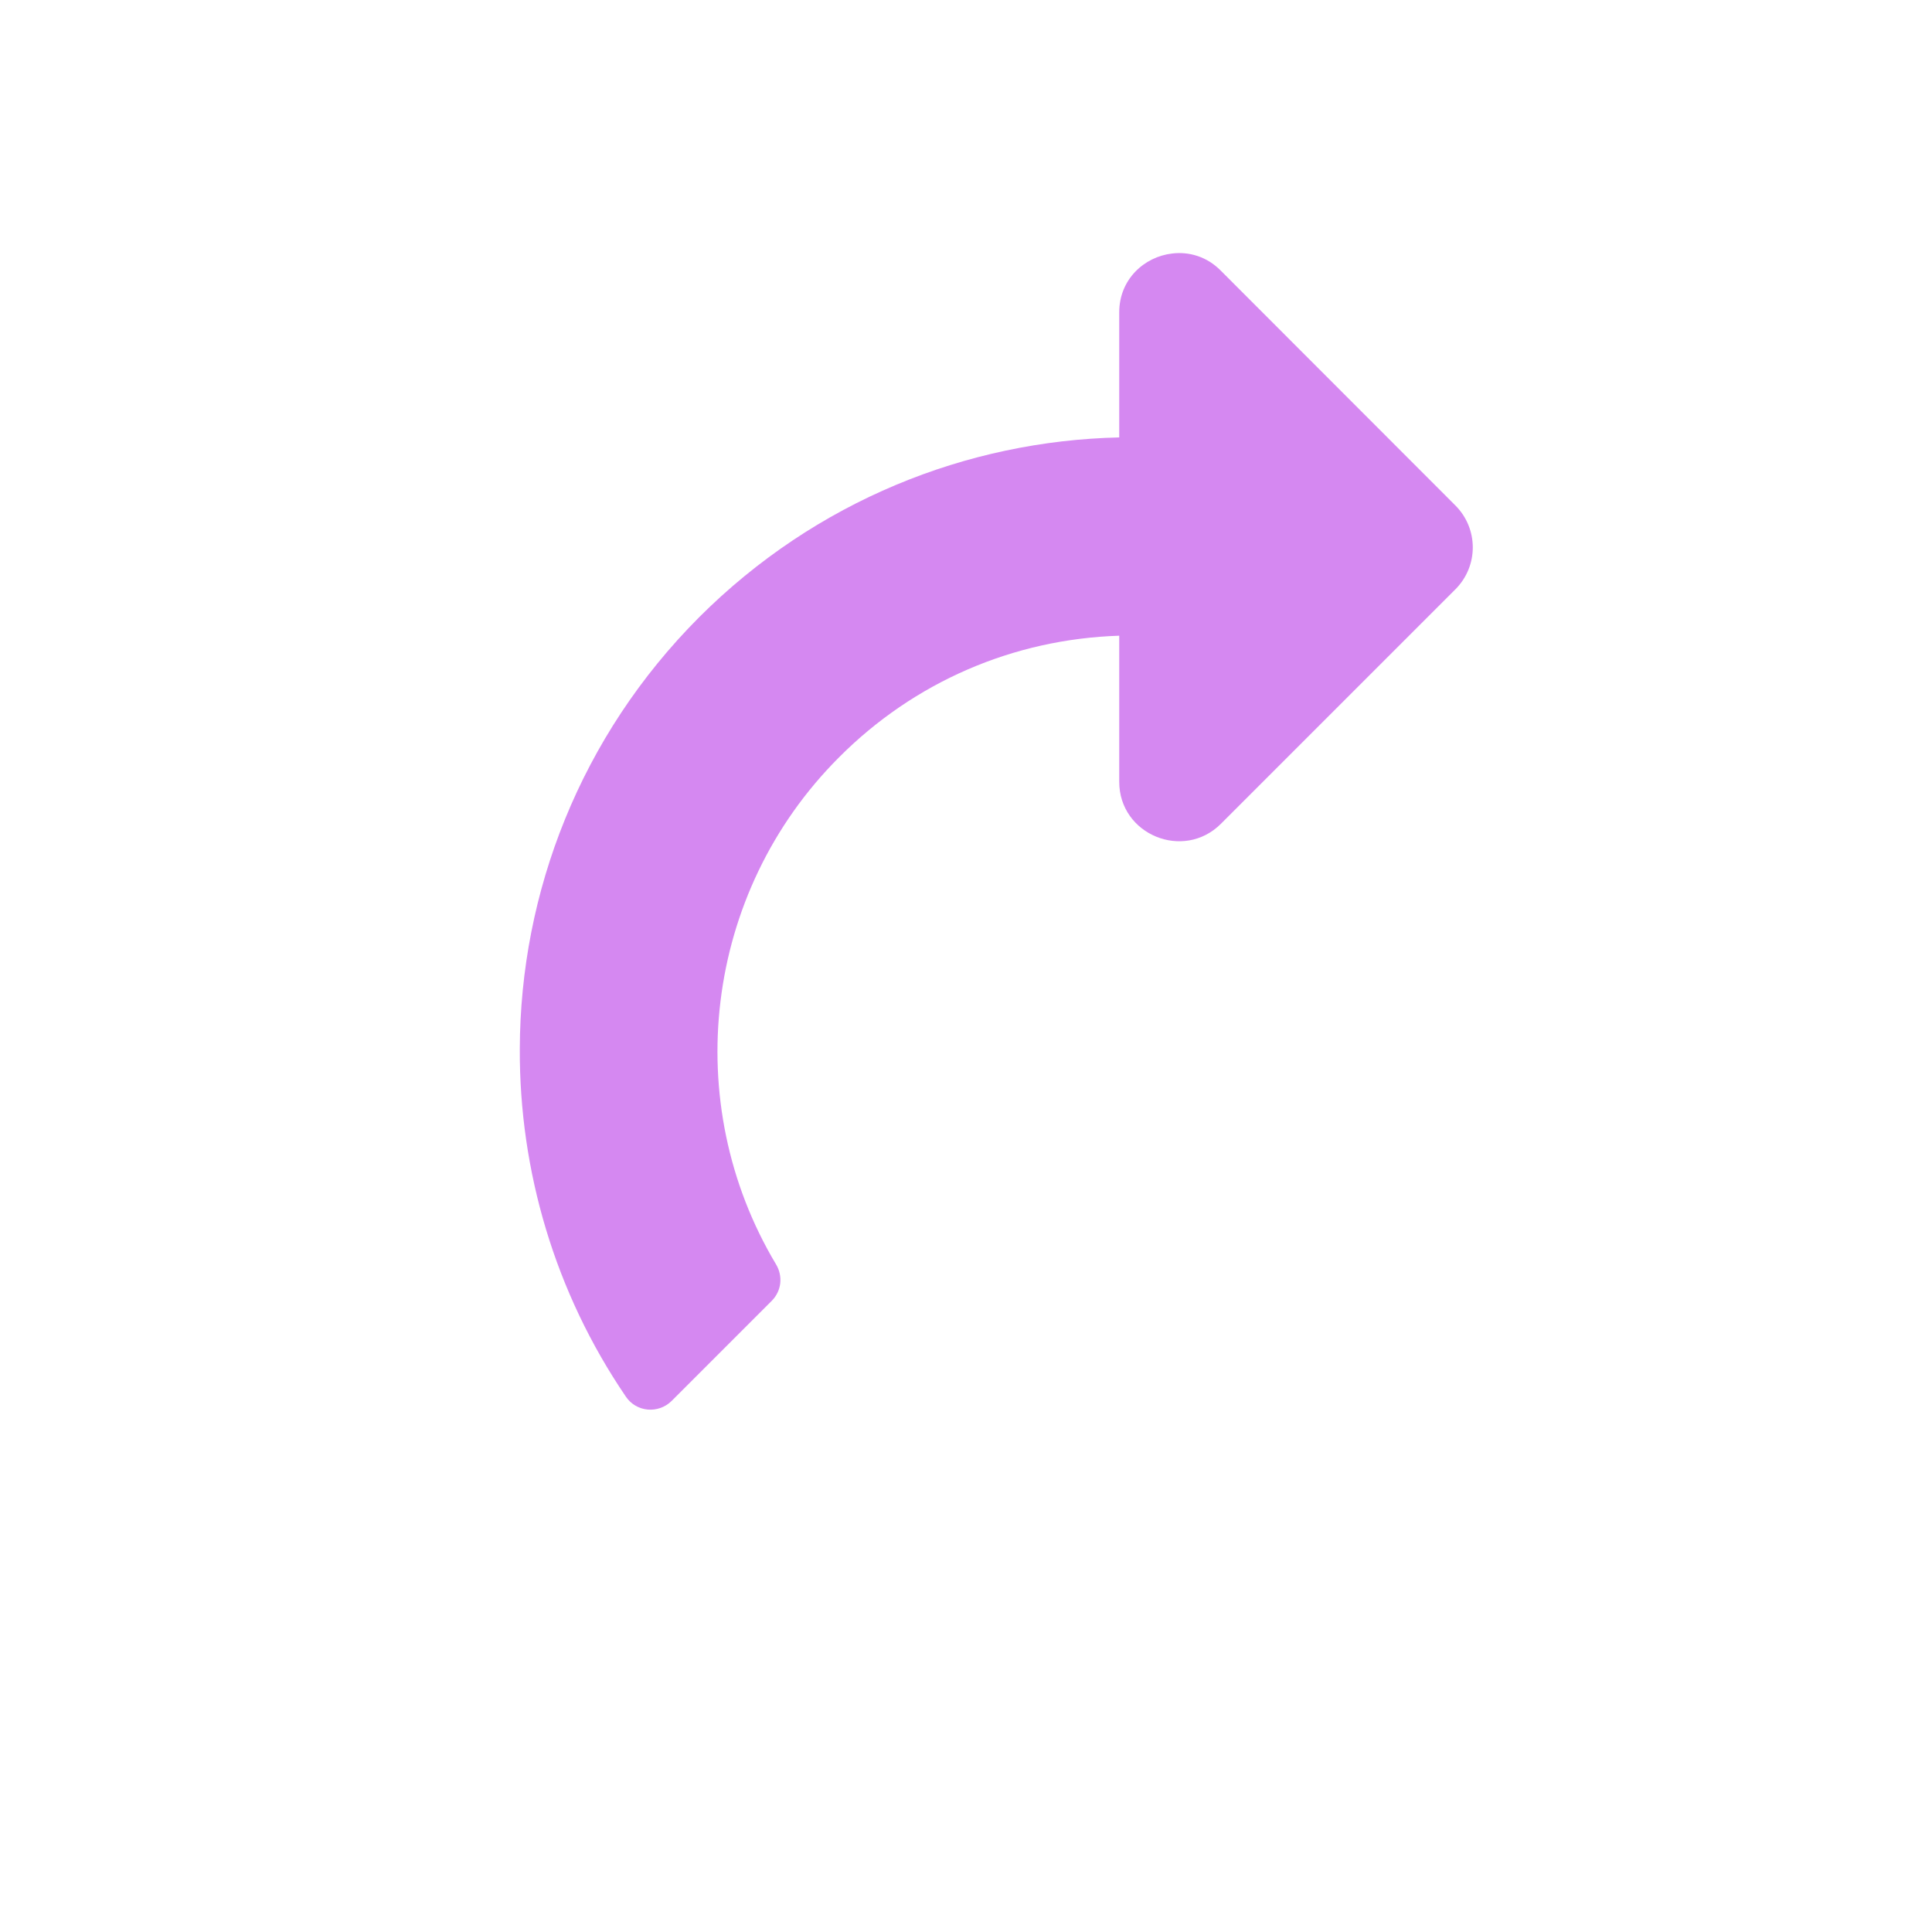
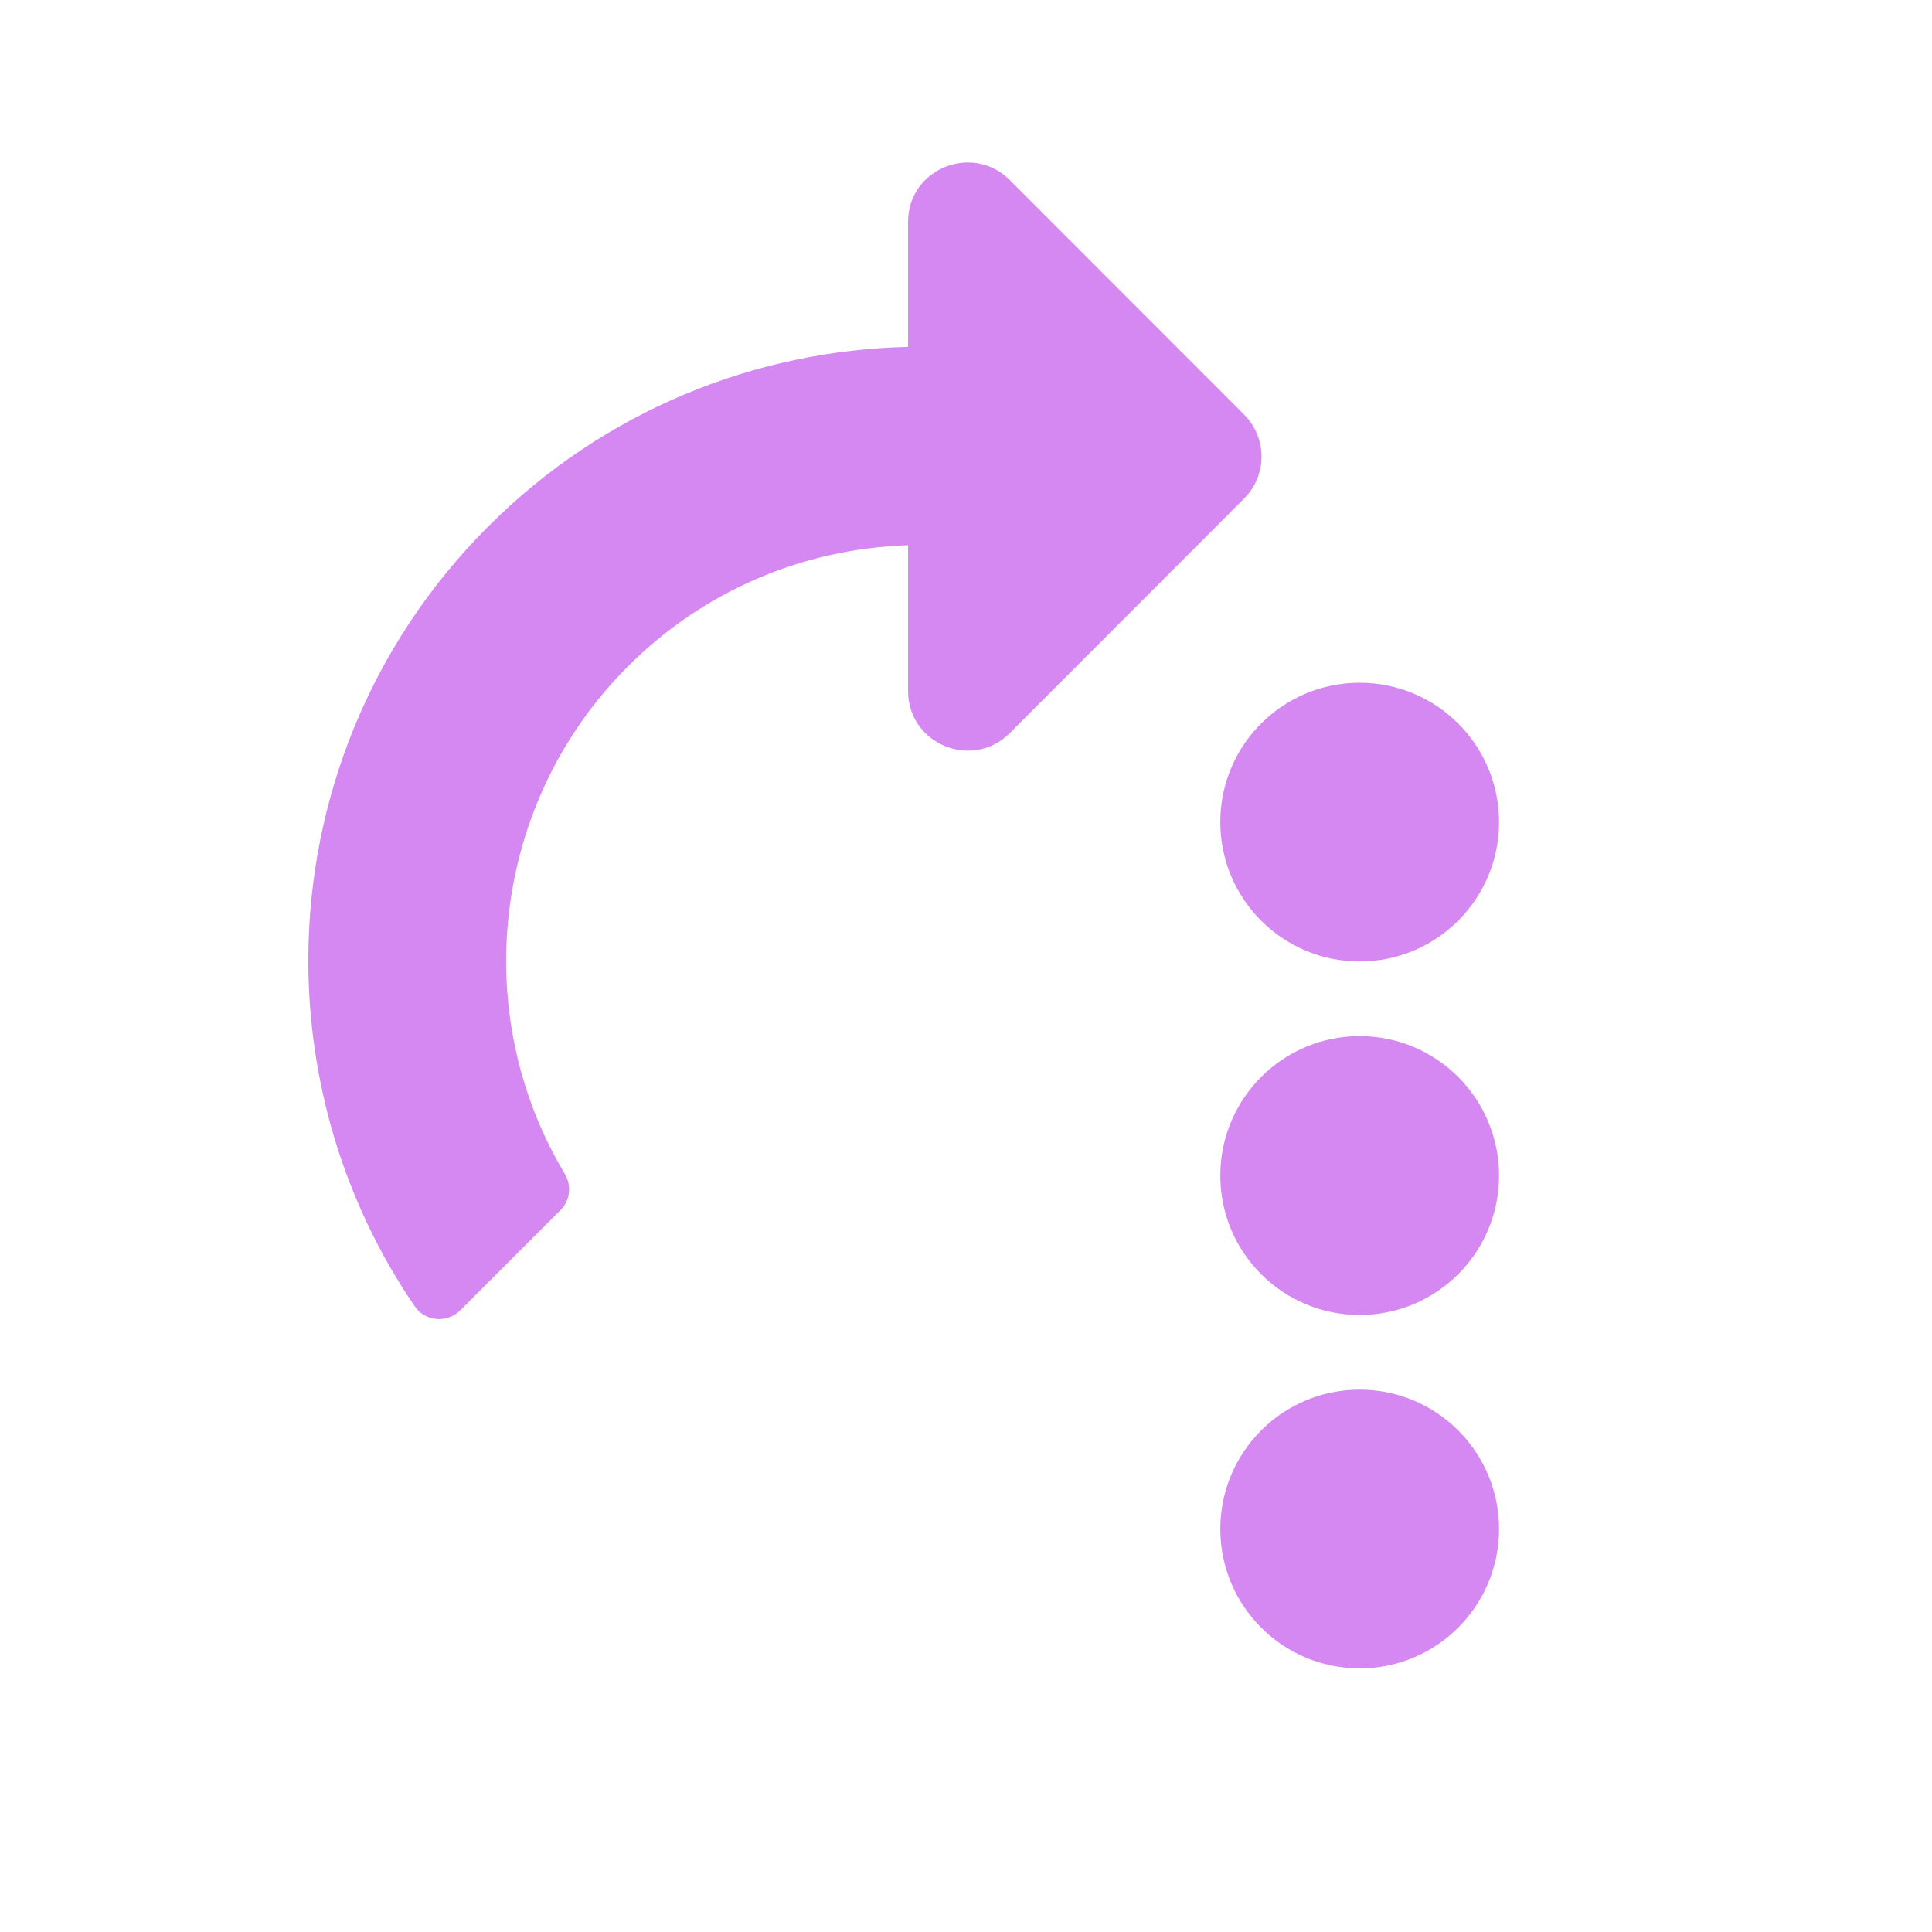
<svg xmlns="http://www.w3.org/2000/svg" width="32" height="32" viewBox="0 0 8.467 8.467" version="1.1" id="svg8">
  <defs id="defs2">
    <style id="style1399">.cls-1{fill:#e3e3e3;}</style>
    <style id="style1399-1">.cls-1{fill:#e3e3e3;}</style>
    <style id="style1399-5">.cls-1{fill:#e3e3e3;}</style>
    <style id="style1399-8">.cls-1{fill:#e3e3e3;}</style>
    <style id="style1399-7">.cls-1{fill:#e3e3e3;}</style>
    <style id="style1399-1-5">.cls-1{fill:#e3e3e3;}</style>
    <style id="style1399-5-6">.cls-1{fill:#e3e3e3;}</style>
    <style id="style1399-8-9">.cls-1{fill:#e3e3e3;}</style>
    <style id="style1399-2">.cls-1{fill:#e3e3e3;}</style>
    <style id="style1399-1-1">.cls-1{fill:#e3e3e3;}</style>
    <style id="style1399-5-5">.cls-1{fill:#e3e3e3;}</style>
    <style id="style1399-8-99">.cls-1{fill:#e3e3e3;}</style>
    <style id="style2">.a{filter:url(#a);}.b{fill:#710132;}.c{fill:#e3e3e3;}</style>
    <filter name="AI_FlouGaussien_4" id="a">
      <feGaussianBlur id="feGaussianBlur4" stdDeviation="4" />
    </filter>
    <style id="style1399-3">.cls-1{fill:#e3e3e3;}</style>
    <style id="style1399-4">.cls-1{fill:#e3e3e3;}</style>
    <style id="style1399-8-7">.cls-1{fill:#e3e3e3;}</style>
    <style id="style1399-4-5">.cls-1{fill:#e3e3e3;}</style>
    <style id="style1399-9">.cls-1{fill:#e3e3e3;}</style>
    <style id="style1399-4-6">.cls-1{fill:#e3e3e3;}</style>
    <style id="style1399-8-4">.cls-1{fill:#e3e3e3;}</style>
    <style id="style1399-4-5-3">.cls-1{fill:#e3e3e3;}</style>
    <style id="style1399-88">.cls-1{fill:#e3e3e3;}</style>
    <style id="style1399-19">.cls-1{fill:#e3e3e3;}</style>
  </defs>
  <path style="display:none;fill:#d588f1;fill-opacity:1;stroke-width:0.019" d="m 3.413,1.555 c 0.685,0.003 1.37,0.265 1.892,0.788 0.51,0.51 0.772,1.172 0.787,1.84 h 0.548 c 0.145,0 0.244,0.11 0.258,0.232 0.009,0.073 -0.013,0.152 -0.075,0.213 L 5.796,5.656 c -0.102,0.102 -0.266,0.102 -0.368,0 L 4.399,4.628 C 4.235,4.464 4.352,4.183 4.584,4.183 H 5.223 C 5.208,3.719 5.021,3.284 4.691,2.954 4.097,2.361 3.175,2.255 2.469,2.679 2.417,2.71 2.352,2.703 2.31,2.66 L 1.87,2.22 C 1.812,2.163 1.821,2.067 1.888,2.021 2.346,1.708 2.88,1.553 3.413,1.555 Z" id="path4547" />
  <path id="path4555" d="M 4.267,1.533 C 4.957,1.535 5.648,1.8 6.175,2.327 6.689,2.841 6.953,3.51 6.969,4.183 h 0.552 c 0.234,0 0.35,0.284 0.184,0.449 L 6.669,5.668 c -0.102,0.102 -0.268,0.102 -0.371,0 L 5.261,4.632 C 5.096,4.467 5.214,4.183 5.447,4.183 H 6.092 C 6.077,3.715 5.888,3.278 5.555,2.946 4.955,2.347 4.028,2.24 3.315,2.667 3.263,2.698 3.197,2.691 3.154,2.648 L 2.712,2.205 C 2.654,2.147 2.662,2.05 2.73,2.004 3.192,1.688 3.729,1.531 4.267,1.533 Z M 2.861,3.231 h 0.278 c 0.153,0 0.278,0.125 0.278,0.278 v 1.25 h 1.25 c 0.153,-5e-7 0.278,0.125 0.278,0.278 v 0.278 c 0,0.153 -0.125,0.277 -0.278,0.277 h -1.25 v 1.25 c 0,0.153 -0.125,0.278 -0.278,0.278 h -0.278 c -0.153,0 -0.278,-0.125 -0.278,-0.278 V 5.592 h -1.249 c -0.153,0 -0.278,-0.124 -0.278,-0.277 V 5.037 c 0,-0.153 0.125,-0.278 0.278,-0.278 h 1.249 V 3.509 c 0,-0.153 0.125,-0.278 0.278,-0.278 z" style="display:none;fill:#8ad891;fill-opacity:1;stroke-width:0.023" />
  <path style="display:none;fill:#e3e3e3;fill-opacity:1;stroke-width:0.014" d="M 4.496,0.738 C 4.241,0.738 3.988,0.767 3.745,0.821 3.669,0.838 3.615,0.906 3.615,0.984 V 1.669 C 3.305,1.779 3.018,1.945 2.768,2.159 L 2.176,1.816 C 2.107,1.777 2.022,1.789 1.969,1.848 1.625,2.22 1.362,2.668 1.208,3.165 c -0.024,0.075 0.008,0.156 0.077,0.195 l 0.593,0.342 c -0.026,0.139 -0.038,0.279 -0.042,0.42 h 1.559 c 0.035,-0.583 0.519,-1.047 1.111,-1.047 0.614,0 1.114,0.5 1.114,1.114 0,0.614 -0.5,1.114 -1.114,1.114 -0.018,0 -0.036,-0.002 -0.054,-0.003 v 1.46 c 0,0.346 -0.183,0.657 -0.435,0.848 0.424,0.06 0.851,0.042 1.252,-0.048 0.077,-0.017 0.131,-0.085 0.131,-0.163 V 6.715 C 5.708,6.605 5.995,6.439 6.246,6.225 l 0.593,0.342 c 0.068,0.039 0.153,0.026 0.206,-0.032 0.344,-0.372 0.607,-0.82 0.762,-1.317 0.021,-0.077 -0.01,-0.158 -0.078,-0.197 L 7.135,4.679 c 0.06,-0.323 0.06,-0.655 0,-0.978 L 7.729,3.359 C 7.797,3.32 7.828,3.239 7.805,3.164 7.651,2.668 7.388,2.22 7.044,1.846 6.991,1.789 6.904,1.775 6.838,1.814 L 6.244,2.157 C 5.995,1.942 5.708,1.777 5.397,1.668 V 0.984 c 0,-0.078 -0.055,-0.147 -0.131,-0.163 C 5.011,0.764 4.752,0.737 4.496,0.738 Z M 1.812,4.839 c -0.301,0 -0.454,0.366 -0.24,0.58 L 2.024,5.871 0.945,7.023 c -0.064,0.068 -0.066,0.174 0,0.24 L 1.383,7.702 c 0.066,0.066 0.174,0.066 0.24,0 L 2.703,6.55 3.155,7.003 C 3.368,7.215 3.735,7.066 3.735,6.763 V 5.179 c 0,-0.187 -0.152,-0.339 -0.339,-0.339 z" id="path818" />
  <g id="layer1" transform="matrix(0.7483989,0,0,0.7483989,-29.96934,-192.7629)" style="display:none">
    <circle style="display:inline;opacity:1;fill:#e3e4e3;fill-opacity:0;fill-rule:nonzero;stroke:#e3e3e3;stroke-width:0.668;stroke-linecap:butt;stroke-linejoin:round;stroke-miterlimit:4;stroke-dasharray:none;stroke-opacity:1;paint-order:markers fill stroke" id="circle834" cx="45.701" cy="263.224" r="3.747" />
    <path style="display:inline;fill:#e3e3e3;fill-opacity:1;stroke-width:0.018" d="m 44.367,260.099 c -0.235,-7.7e-4 -0.481,0.022 -0.731,0.073 a 3.747,3.747 0 0 0 -1.814,3.206 3.747,3.747 0 0 0 0.145,1.028 c 0.104,0.091 0.219,0.171 0.349,0.232 0.782,0.368 1.301,0.375 1.555,0.622 0.231,0.224 0.049,0.859 -0.3,1.283 a 3.747,3.747 0 0 0 0.186,0.114 l 2.218,-0.001 c -0.181,-0.313 0.517,-1.001 0.752,-0.915 0.239,0.088 0.67,0.104 0.774,-0.12 0.104,-0.223 -0.096,-0.495 -0.096,-0.519 0,-0.024 0.127,-0.478 0.144,-0.502 0.016,-0.024 0.097,-0.064 0.103,-0.144 0.011,-0.131 -0.115,-0.202 -0.115,-0.202 0.05,-0.073 0.203,-0.112 0.163,-0.269 0,0 -0.214,-0.353 -0.182,-0.56 0.031,-0.207 0.326,-0.239 0.382,-0.382 -0.271,-0.83 -0.734,-0.981 -0.933,-1.069 -0.2,-0.088 -0.248,-0.367 -0.28,-0.502 -0.032,-0.136 -0.184,-0.255 -0.303,-0.359 -0.12,-0.104 -0.255,-0.423 -0.495,-0.598 -0.364,-0.244 -0.908,-0.412 -1.523,-0.415 z m 1.895,1.702 c 0,0 0.349,0.22 0.297,0.62 0,0 -0.297,0.149 -0.867,0 0.124,-0.348 0.569,-0.62 0.569,-0.62 z" id="circle15" />
  </g>
  <path style="display:none;fill:#8ad891;fill-opacity:1;stroke-width:0.025" d="M 4.267,1.533 C 5.801,1.53 7.054,2.78 7.054,4.314 7.054,4.628 6.999,4.928 6.903,5.209 6.755,5.01 6.521,4.877 6.257,4.877 H 6.07 c 0.054,-0.174 0.084,-0.358 0.086,-0.547 C 6.165,3.259 5.292,2.421 4.255,2.43 3.779,2.434 3.332,2.613 2.985,2.938 L 3.453,3.406 C 3.623,3.576 3.503,3.865 3.263,3.865 H 1.759 c -0.149,0 -0.269,-0.121 -0.269,-0.269 V 2.092 c 0,-0.24 0.29,-0.359 0.459,-0.19 L 2.35,2.303 C 2.848,1.826 3.523,1.534 4.267,1.533 Z M 2.274,5.356 H 6.256 c 0.183,0 0.332,0.148 0.332,0.332 v 0.332 c 0,0.183 -0.148,0.332 -0.332,0.332 H 2.274 c -0.183,0 -0.332,-0.148 -0.332,-0.332 V 5.688 c 0,-0.183 0.148,-0.332 0.332,-0.332 z" id="path4555-4" />
  <path style="display:none;fill:#8ad891;fill-opacity:1;stroke-width:0.021" d="m 3.952,1.534 c 0.542,0 0.981,0.44 0.981,0.981 0,0.17 -0.047,0.327 -0.124,0.466 L 5.339,3.899 C 5.104,4.135 4.814,4.307 4.495,4.399 L 3.973,3.495 c -0.007,1.877e-4 -0.014,0.002 -0.021,0.002 -0.007,0 -0.014,-0.001 -0.021,-0.002 L 3.243,4.687 c 0.227,0.074 0.465,0.118 0.709,0.118 0.779,0 1.502,-0.398 1.923,-1.047 0.048,-0.073 0.141,-0.101 0.217,-0.058 l 0.287,0.159 c 0.081,0.045 0.112,0.15 0.062,0.229 C 5.903,4.937 4.964,5.459 3.952,5.459 3.591,5.459 3.238,5.39 2.909,5.265 L 2.186,6.518 1.635,6.753 C 1.534,6.796 1.421,6.731 1.408,6.623 L 1.336,6.027 2.064,4.766 C 1.847,4.584 1.652,4.374 1.493,4.132 1.442,4.055 1.47,3.949 1.55,3.903 L 1.833,3.738 c 0.076,-0.044 0.17,-0.018 0.219,0.055 0.099,0.147 0.216,0.28 0.344,0.398 L 3.094,2.982 C 3.018,2.843 2.972,2.686 2.972,2.516 c 0,-0.542 0.439,-0.981 0.981,-0.981 z m 0,0.654 c -0.181,0 -0.327,0.147 -0.327,0.327 0,0.181 0.147,0.327 0.327,0.327 0.181,0 0.327,-0.147 0.327,-0.327 0,-0.181 -0.147,-0.327 -0.327,-0.327 z M 6.006,5.055 6.569,6.027 6.497,6.623 C 6.484,6.731 6.37,6.796 6.27,6.753 L 5.719,6.518 5.163,5.555 C 5.469,5.434 5.75,5.262 6.006,5.055 Z" id="path4594" />
  <path style="display:none;fill:#d588f1;fill-opacity:1;stroke-width:0.023" d="m 2.519,1.63 h 3.645 c 0.335,0 0.607,0.273 0.607,0.608 V 4.971 c 0,0.335 -0.272,0.607 -0.607,0.607 H 4.797 L 3.611,6.468 C 3.536,6.523 3.43,6.468 3.43,6.375 V 5.578 H 2.519 c -0.335,0 -0.607,-0.272 -0.607,-0.607 V 2.238 c 0,-0.335 0.272,-0.608 0.607,-0.608 z" id="path847" />
  <path style="display:none;fill:#8ad891;fill-opacity:1;stroke-width:0.023" d="m 4.277,1.548 c 0.687,0.003 1.373,0.266 1.897,0.79 0.511,0.511 0.774,1.175 0.789,1.845 h 0.549 c 0.232,0 0.348,0.282 0.183,0.447 L 6.666,5.66 c -0.102,0.102 -0.267,0.102 -0.368,0 L 5.266,4.63 C 5.102,4.465 5.219,4.183 5.451,4.183 H 6.092 C 6.077,3.717 5.889,3.283 5.558,2.953 4.962,2.358 4.039,2.251 3.331,2.675 3.279,2.706 3.213,2.699 3.171,2.657 L 2.731,2.216 C 2.673,2.158 2.682,2.062 2.749,2.016 3.208,1.702 3.743,1.546 4.277,1.548 Z M 1.57,3.724 h 2.435 c 0.224,0 0.405,0.182 0.405,0.406 v 1.827 c 0,0.224 -0.182,0.405 -0.405,0.405 H 3.092 l -0.792,0.595 c -0.05,0.037 -0.121,1.671e-4 -0.121,-0.062 V 6.362 H 1.57 C 1.346,6.362 1.164,6.181 1.164,5.957 V 4.13 c 0,-0.224 0.182,-0.406 0.405,-0.406 z" id="path849" />
  <path style="display:none;fill:#8ad891;fill-opacity:1;stroke-width:0.023" d="m 4.261,1.527 c 0.692,0.003 1.384,0.268 1.912,0.797 0.515,0.515 0.78,1.185 0.796,1.859 h 0.554 c 0.234,0 0.351,0.285 0.185,0.45 l -1.039,1.039 c -0.103,0.103 -0.269,0.103 -0.371,0 L 5.258,4.633 c -0.166,-0.166 -0.048,-0.45 0.187,-0.45 h 0.646 C 6.075,3.714 5.886,3.276 5.552,2.943 4.951,2.343 4.021,2.236 3.307,2.663 c -0.052,0.031 -0.119,0.024 -0.161,-0.019 L 2.702,2.2 C 2.644,2.142 2.652,2.045 2.72,1.999 3.183,1.683 3.722,1.525 4.261,1.527 Z M 1.56,5.153 c 0.337,0 0.611,0.273 0.611,0.611 0,0.337 -0.273,0.611 -0.611,0.611 -0.337,0 -0.611,-0.273 -0.611,-0.611 0,-0.337 0.273,-0.611 0.611,-0.611 z m 1.549,0 c 0.337,0 0.611,0.273 0.611,0.611 0,0.337 -0.273,0.611 -0.611,0.611 -0.337,0 -0.611,-0.273 -0.611,-0.611 0,-0.337 0.273,-0.611 0.611,-0.611 z m 1.549,0 c 0.337,0 0.611,0.273 0.611,0.611 0,0.337 -0.273,0.611 -0.611,0.611 -0.337,0 -0.611,-0.273 -0.611,-0.611 0,-0.337 0.273,-0.611 0.611,-0.611 z" id="path856" />
  <path id="path917" style="display:none;fill:#d588f1;fill-opacity:1;stroke-width:0.086" d="M 16.104,5.77 C 14.068,5.762 12.031,6.36 10.281,7.555 10.025,7.73 9.993,8.095 10.213,8.314 l 1.676,1.68 c 0.162,0.162 0.413,0.19 0.609,0.072 2.699,-1.617 6.214,-1.21 8.484,1.057 1.262,1.259 1.979,2.912 2.037,4.686 h -2.443 c -0.886,5.2e-5 -1.331,1.077 -0.705,1.703 l 3.928,3.926 c 0.388,0.388 1.016,0.388 1.404,0 l 3.926,-3.926 c 0.626,-0.626 0.186,-1.703 -0.699,-1.703 H 26.338 C 26.28,13.258 25.276,10.727 23.33,8.781 21.333,6.785 18.72,5.78 16.104,5.77 Z M 7.783,9.803 C 7.529,9.803 7.276,9.9 7.082,10.094 L 3.156,14.02 c -0.626,0.626 -0.186,1.701 0.699,1.701 h 2.092 c 0.058,2.55 1.062,5.083 3.008,7.029 1.997,1.997 4.61,2.999 7.227,3.01 2.035,0.007 4.073,-0.588 5.822,-1.783 0.257,-0.175 0.288,-0.542 0.068,-0.762 l -1.676,-1.68 c -0.162,-0.162 -0.413,-0.19 -0.609,-0.072 -2.699,1.617 -6.214,1.212 -8.484,-1.055 -1.262,-1.259 -1.979,-2.914 -2.037,-4.688 h 2.443 c 0.886,-5.2e-5 1.331,-1.075 0.705,-1.701 L 8.486,10.094 C 8.292,9.9 8.037,9.803 7.783,9.803 Z" transform="scale(0.2645833)" />
  <path id="path1320" d="M 7.298,2.674 V 6.336 c 0,0.337 -0.273,0.61 -0.61,0.61 H 1.399 c -0.337,0 -0.61,-0.273 -0.61,-0.61 V 2.674 c 0,-0.337 0.273,-0.61 0.61,-0.61 h 1.119 l 0.156,-0.418 c 0.089,-0.238 0.317,-0.395 0.571,-0.395 h 1.596 c 0.254,0 0.482,0.158 0.571,0.395 l 0.158,0.418 h 1.119 c 0.337,0 0.61,0.273 0.61,0.61 z M 5.569,4.505 c 0,-0.842 -0.684,-1.526 -1.526,-1.526 -0.842,0 -1.526,0.684 -1.526,1.526 0,0.842 0.684,1.526 1.526,1.526 0.842,0 1.526,-0.684 1.526,-1.526 z m -0.407,0 c 0,0.617 -0.502,1.119 -1.119,1.119 -0.617,0 -1.119,-0.502 -1.119,-1.119 0,-0.617 0.502,-1.119 1.119,-1.119 0.617,0 1.119,0.502 1.119,1.119 z" style="display:none;fill:#8ad891;fill-opacity:1;stroke-width:0.013" />
-   <path style="display:inline;fill:#d588f1;fill-opacity:1;stroke-width:0.019" d="M 2.278,4.597 C 2.28,3.911 2.543,3.227 3.065,2.704 3.575,2.195 4.238,1.932 4.905,1.917 V 1.369 c 0,-0.145 0.11,-0.244 0.232,-0.258 0.073,-0.009 0.152,0.013 0.213,0.075 l 1.028,1.029 c 0.102,0.102 0.102,0.266 0,0.368 L 5.351,3.61 C 5.187,3.774 4.905,3.658 4.905,3.426 V 2.786 C 4.441,2.801 4.007,2.988 3.677,3.319 3.083,3.913 2.978,4.834 3.401,5.541 c 0.031,0.052 0.024,0.116 -0.018,0.159 L 2.943,6.14 C 2.885,6.197 2.789,6.189 2.743,6.121 2.431,5.663 2.276,5.13 2.278,4.597 Z" id="path871" />
+   <path style="display:none;fill:#d588f1;fill-opacity:1;stroke-width:0.019" d="M 2.278,4.597 C 2.28,3.911 2.543,3.227 3.065,2.704 3.575,2.195 4.238,1.932 4.905,1.917 V 1.369 c 0,-0.145 0.11,-0.244 0.232,-0.258 0.073,-0.009 0.152,0.013 0.213,0.075 l 1.028,1.029 c 0.102,0.102 0.102,0.266 0,0.368 L 5.351,3.61 C 5.187,3.774 4.905,3.658 4.905,3.426 V 2.786 C 4.441,2.801 4.007,2.988 3.677,3.319 3.083,3.913 2.978,4.834 3.401,5.541 c 0.031,0.052 0.024,0.116 -0.018,0.159 L 2.943,6.14 C 2.885,6.197 2.789,6.189 2.743,6.121 2.431,5.663 2.276,5.13 2.278,4.597 Z" id="path871" />
+   <path id="path874" style="display:inline;fill:#d588f1;fill-opacity:1;stroke-width:0.073" d="M 15.916 2.699 C 15.454 2.753 15.041 3.128 15.041 3.676 L 15.041 5.746 C 12.517 5.803 10.012 6.795 8.086 8.721 C 6.11 10.697 5.117 13.283 5.107 15.873 C 5.101 17.887 5.686 19.905 6.869 21.637 C 7.042 21.891 7.405 21.922 7.623 21.705 L 9.285 20.043 C 9.445 19.883 9.472 19.638 9.355 19.443 C 7.755 16.773 8.153 13.29 10.396 11.043 C 11.643 9.794 13.286 9.089 15.041 9.031 L 15.041 11.447 C 15.041 12.324 16.103 12.764 16.723 12.145 L 20.607 8.258 C 20.992 7.874 20.992 7.251 20.607 6.867 L 16.723 2.98 C 16.49 2.748 16.193 2.667 15.916 2.699 z M 22.521 11.309 C 21.246 11.309 20.213 12.342 20.213 13.617 C 20.213 14.892 21.246 15.926 22.521 15.926 C 23.797 15.926 24.83 14.892 24.83 13.617 C 24.83 12.342 23.797 11.309 22.521 11.309 z M 22.521 17.162 C 21.246 17.162 20.213 18.198 20.213 19.473 C 20.213 20.748 21.246 21.781 22.521 21.781 C 23.797 21.781 24.83 20.748 24.83 19.473 C 24.83 18.198 23.797 17.162 22.521 17.162 z M 22.521 23.018 C 21.246 23.018 20.213 24.051 20.213 25.326 C 20.213 26.601 21.246 27.635 22.521 27.635 C 23.797 27.635 24.83 26.601 24.83 25.326 C 24.83 24.051 23.797 23.018 22.521 23.018 z " transform="scale(0.2645833)" />
</svg>
